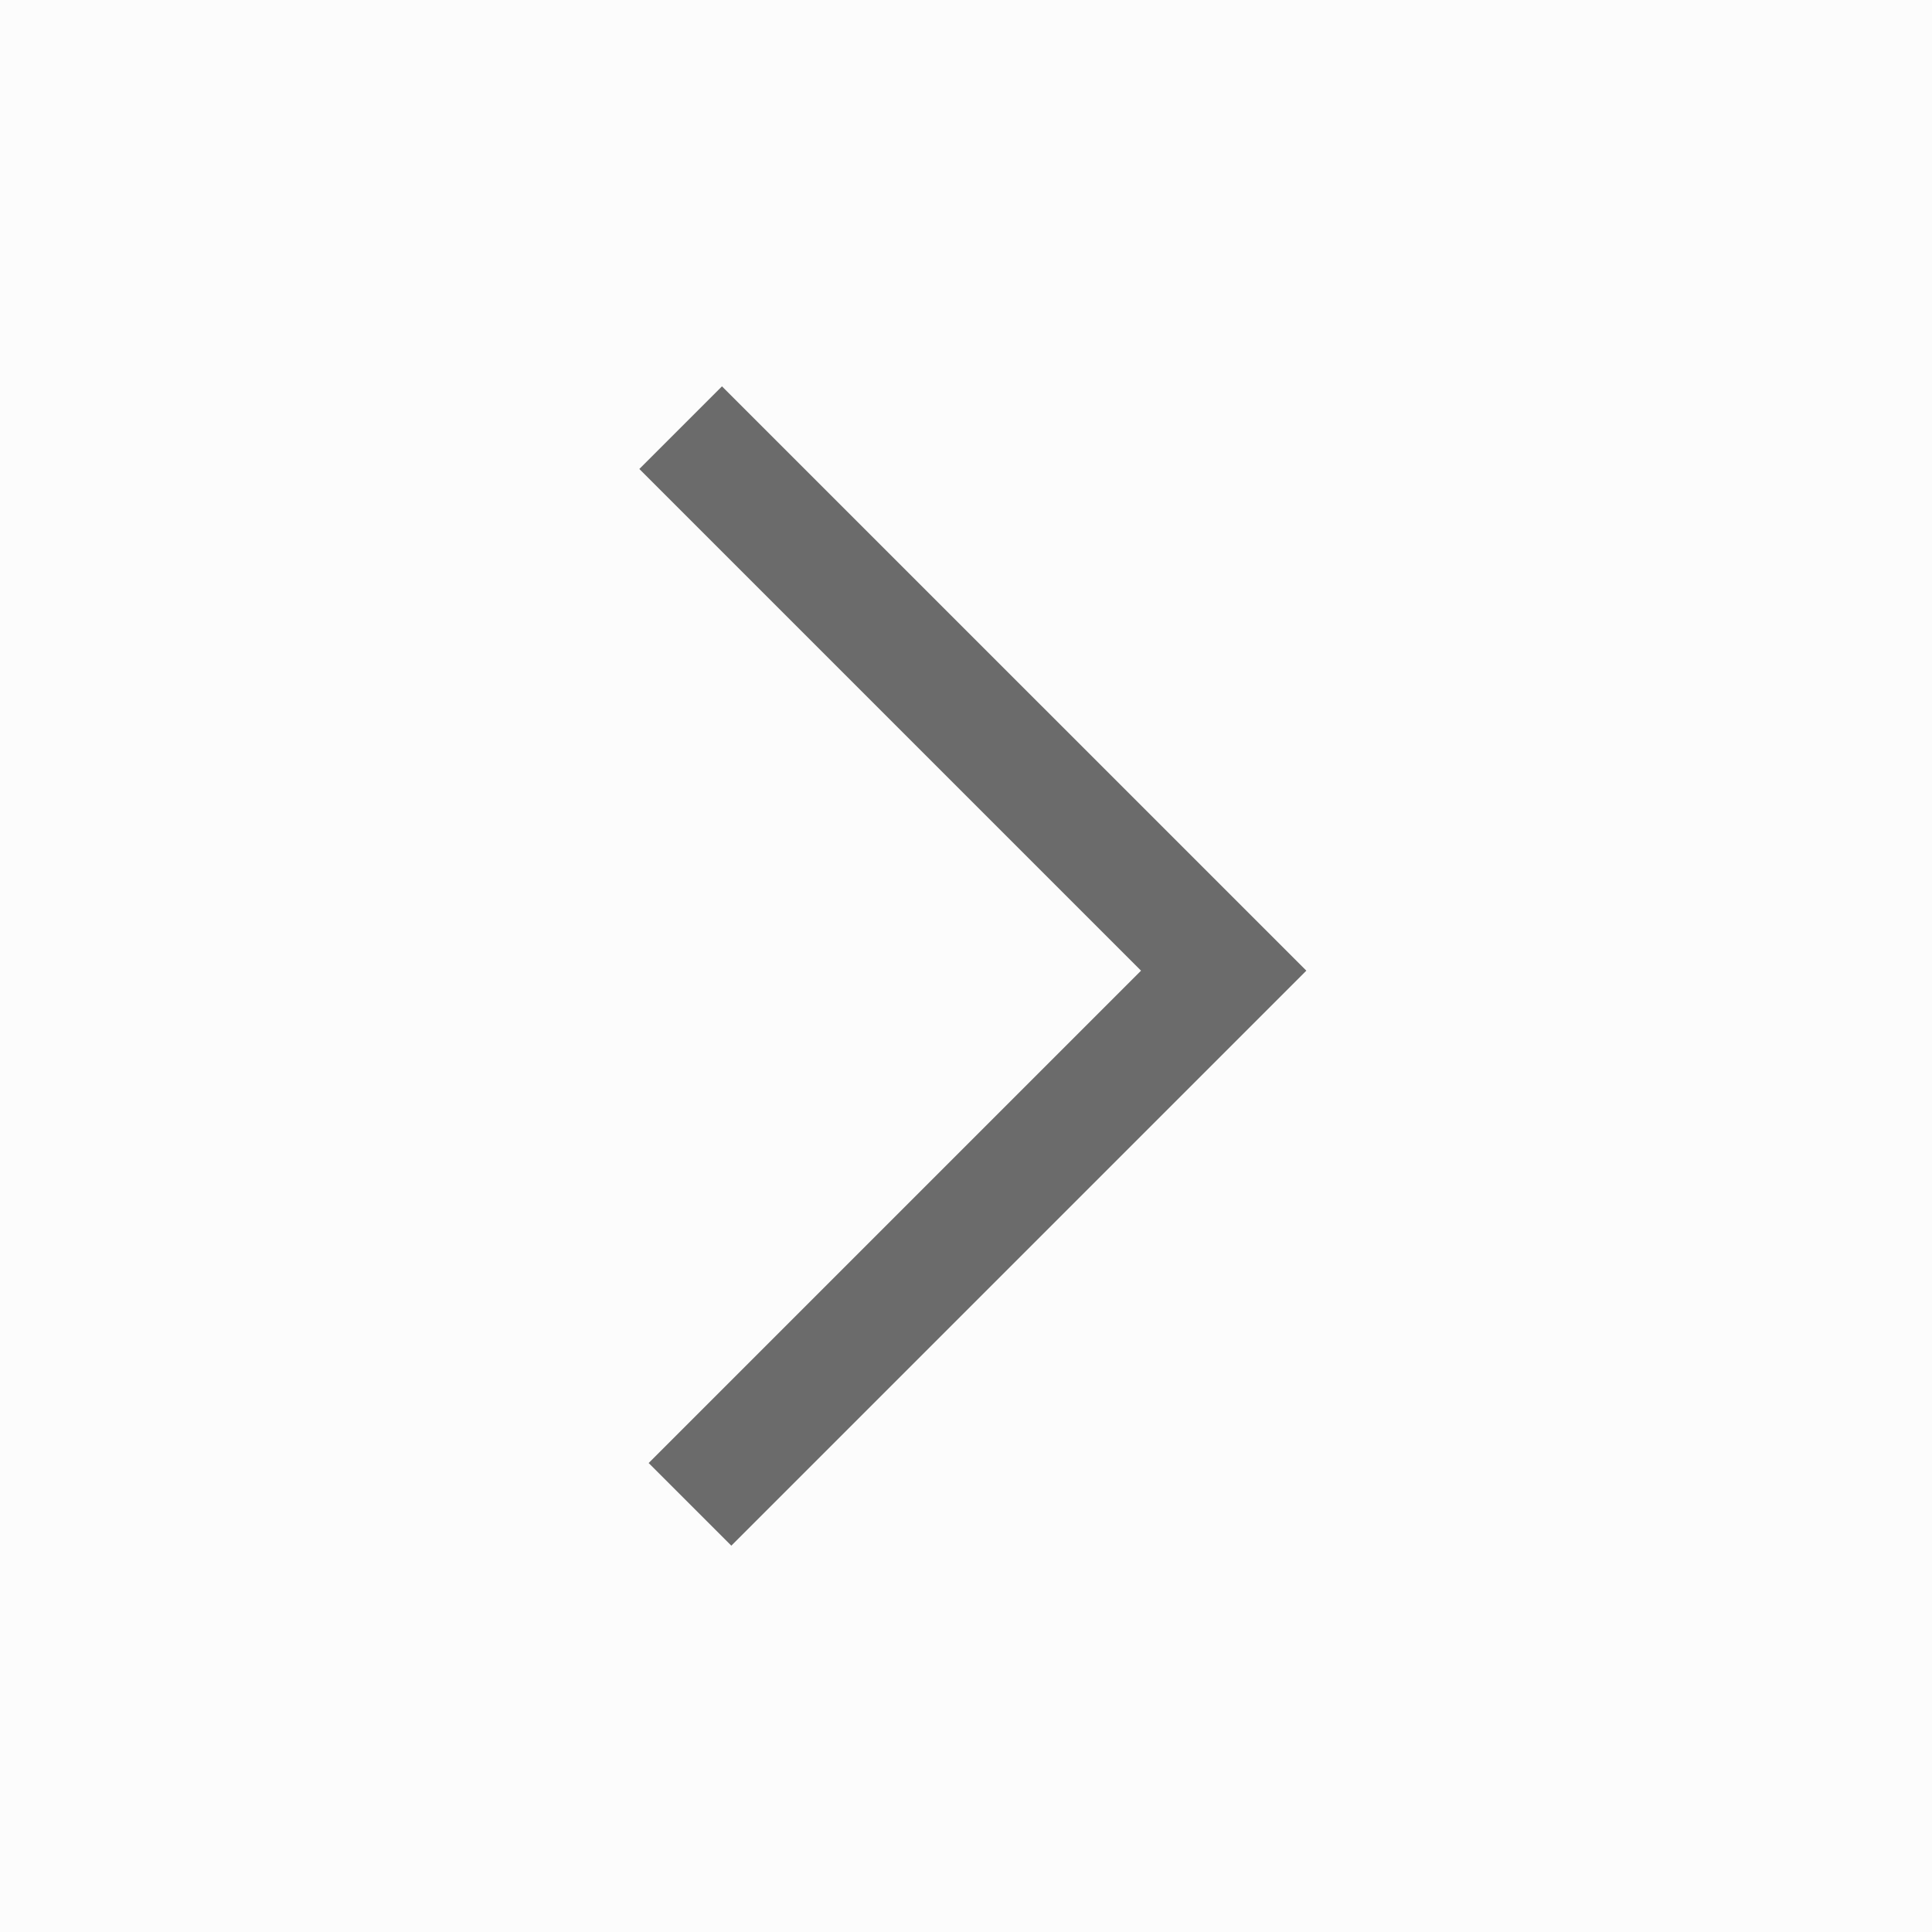
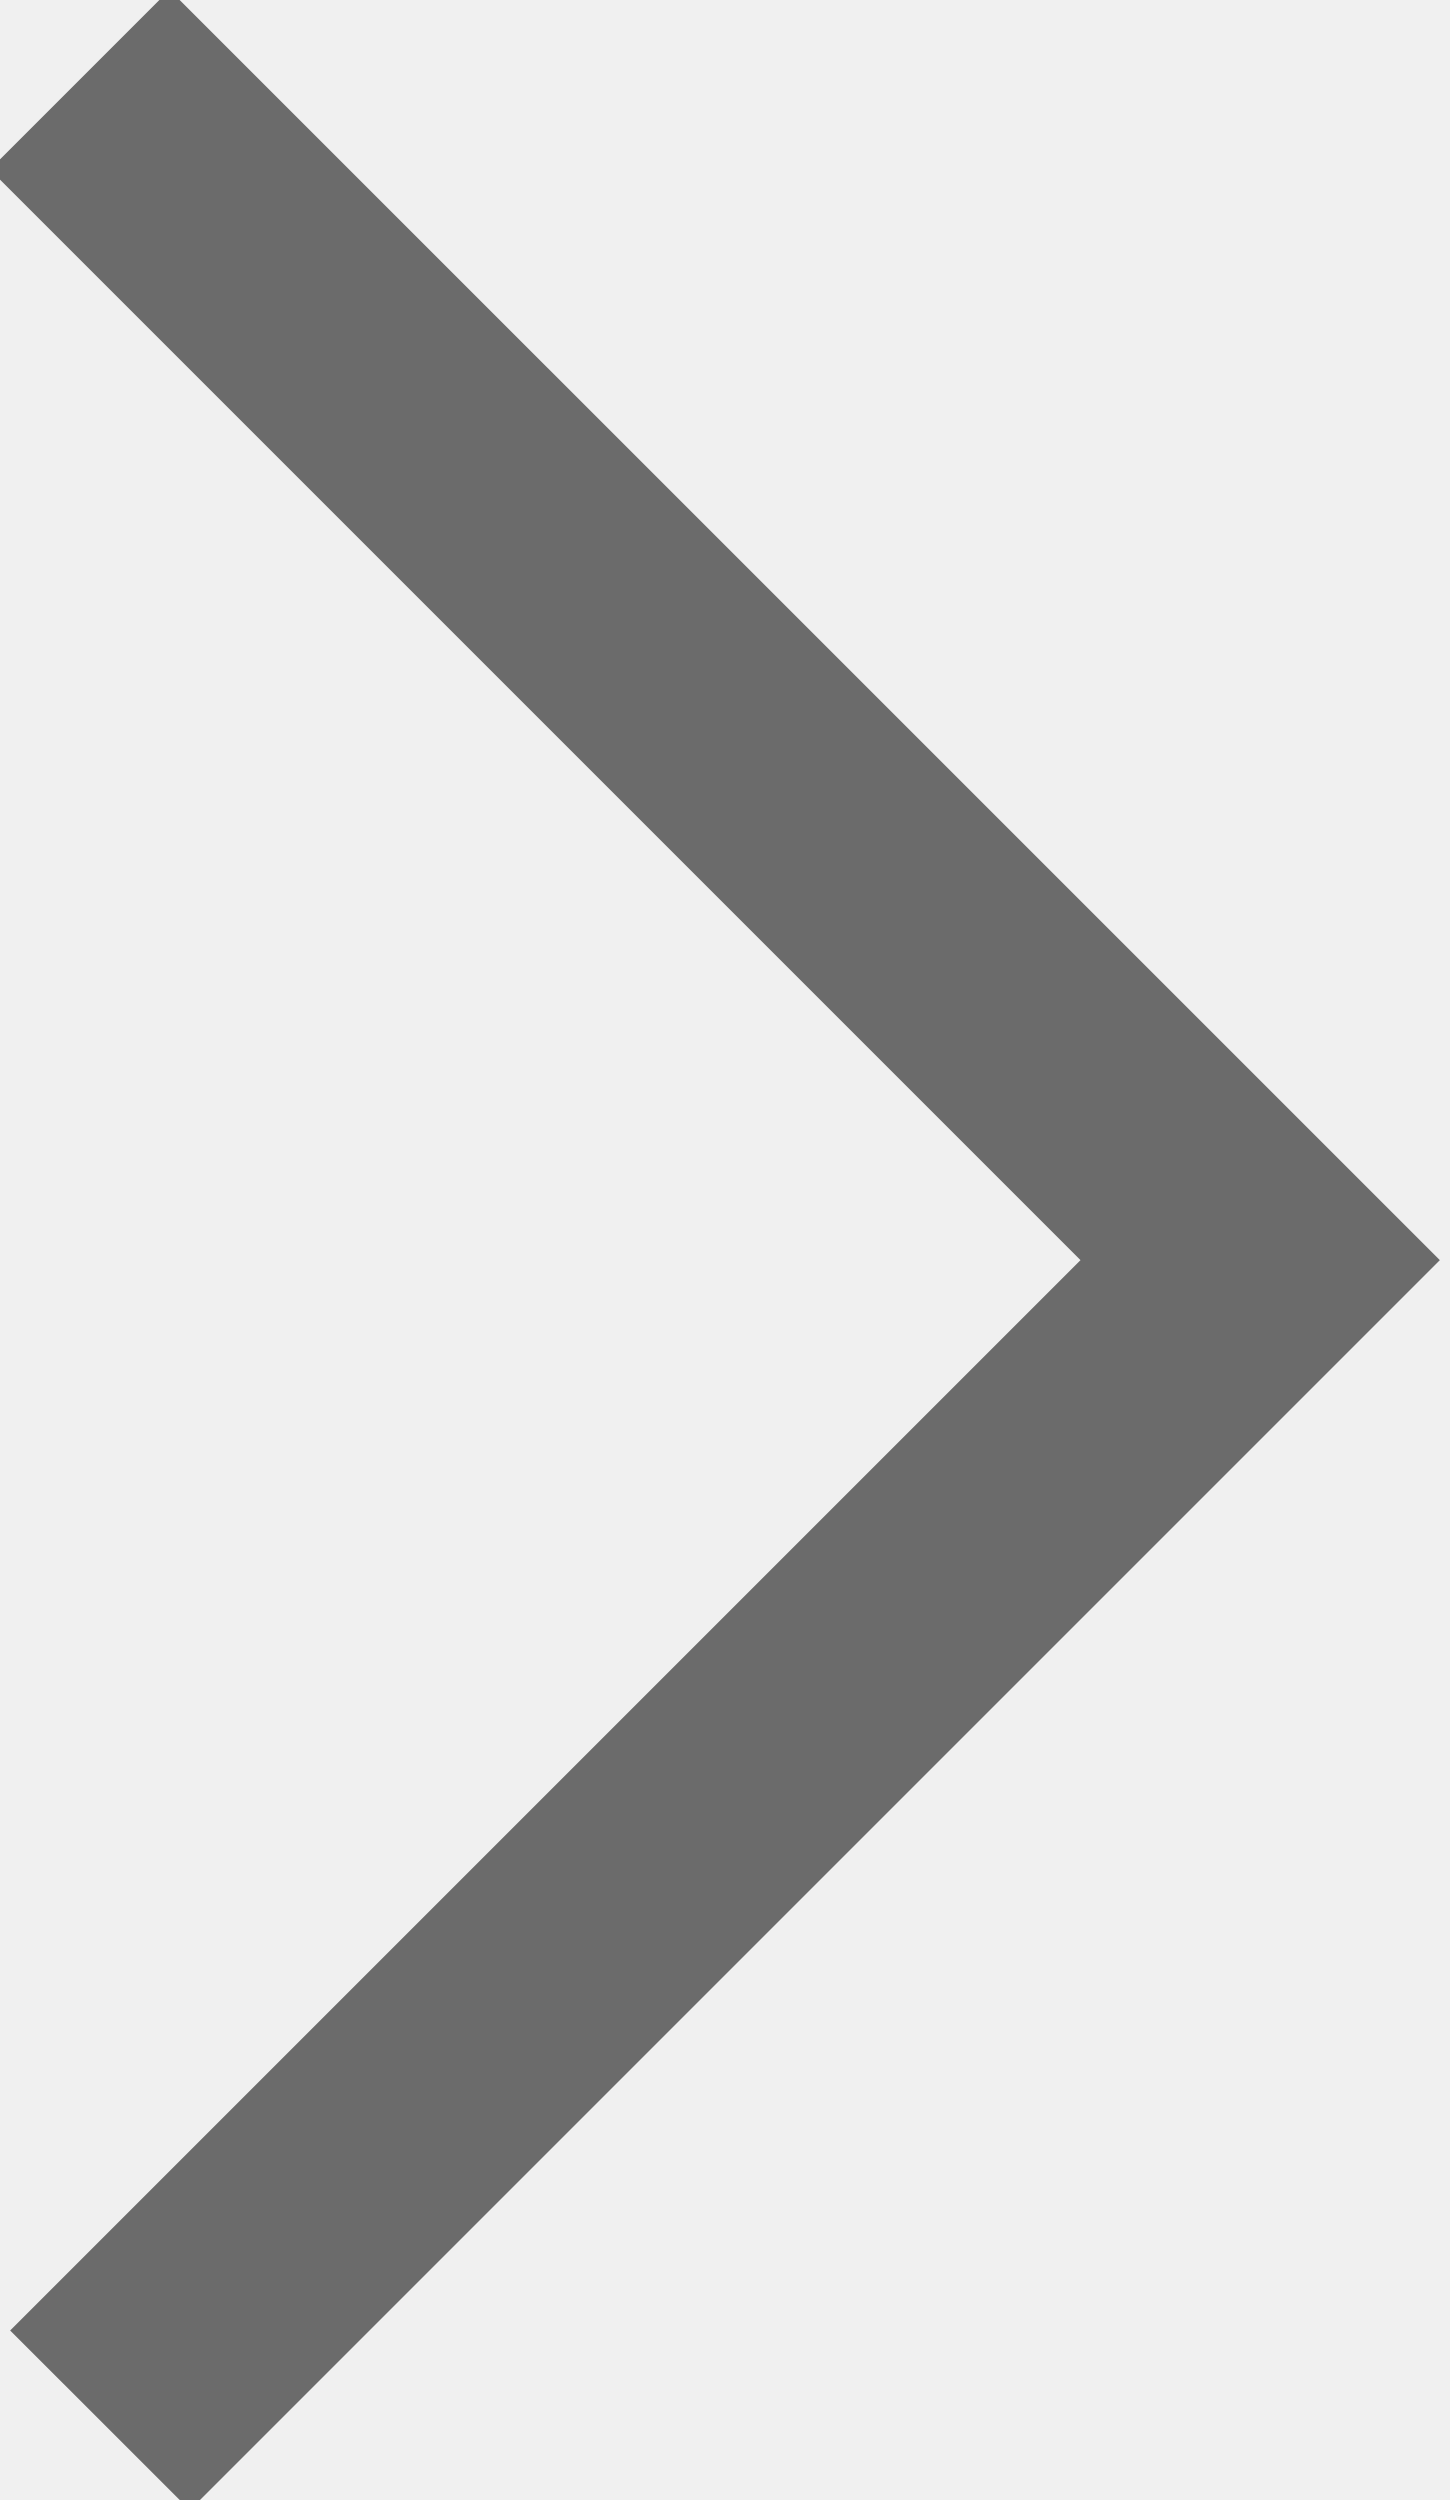
- <svg xmlns="http://www.w3.org/2000/svg" width="84px" height="84px" viewBox="0 0 84 84" version="1.1">
+ <svg xmlns="http://www.w3.org/2000/svg" width="29px" height="50px" viewBox="0 0 29 50" version="1.1">
  <defs />
  <g id="mobile" stroke="none" stroke-width="1" fill="none" fill-rule="evenodd" opacity="0.8">
-     <g id="iPhone-6" transform="translate(-634, -1218)">
+     <g id="iPhone-6" transform="translate(-662, -1235)" fill="#4A4A4A">
      <g id="nav_btns" transform="translate(32, 1218)">
-         <g id="right" transform="translate(602, 0)">
-           <rect id="Rectangle-325" fill="#FFFFFF" x="0" y="0" width="84" height="84" />
-           <path d="M28.203,63.61 L31.797,67.203 L56.797,42.203 L31.39,16.797 L27.797,20.39 L49.61,42.203 L28.203,63.61 Z" id="Combined-Shape" fill="#4A4A4A" />
+         <g id="right" class="icon-nav" transform="translate(602, 0)">
+           <path d="M28.203,63.61 L31.797,67.203 L56.797,42.203 L31.39,16.797 L27.797,20.39 L49.61,42.203 L28.203,63.61 Z" id="Combined-Shape" />
        </g>
      </g>
    </g>
  </g>
</svg>
